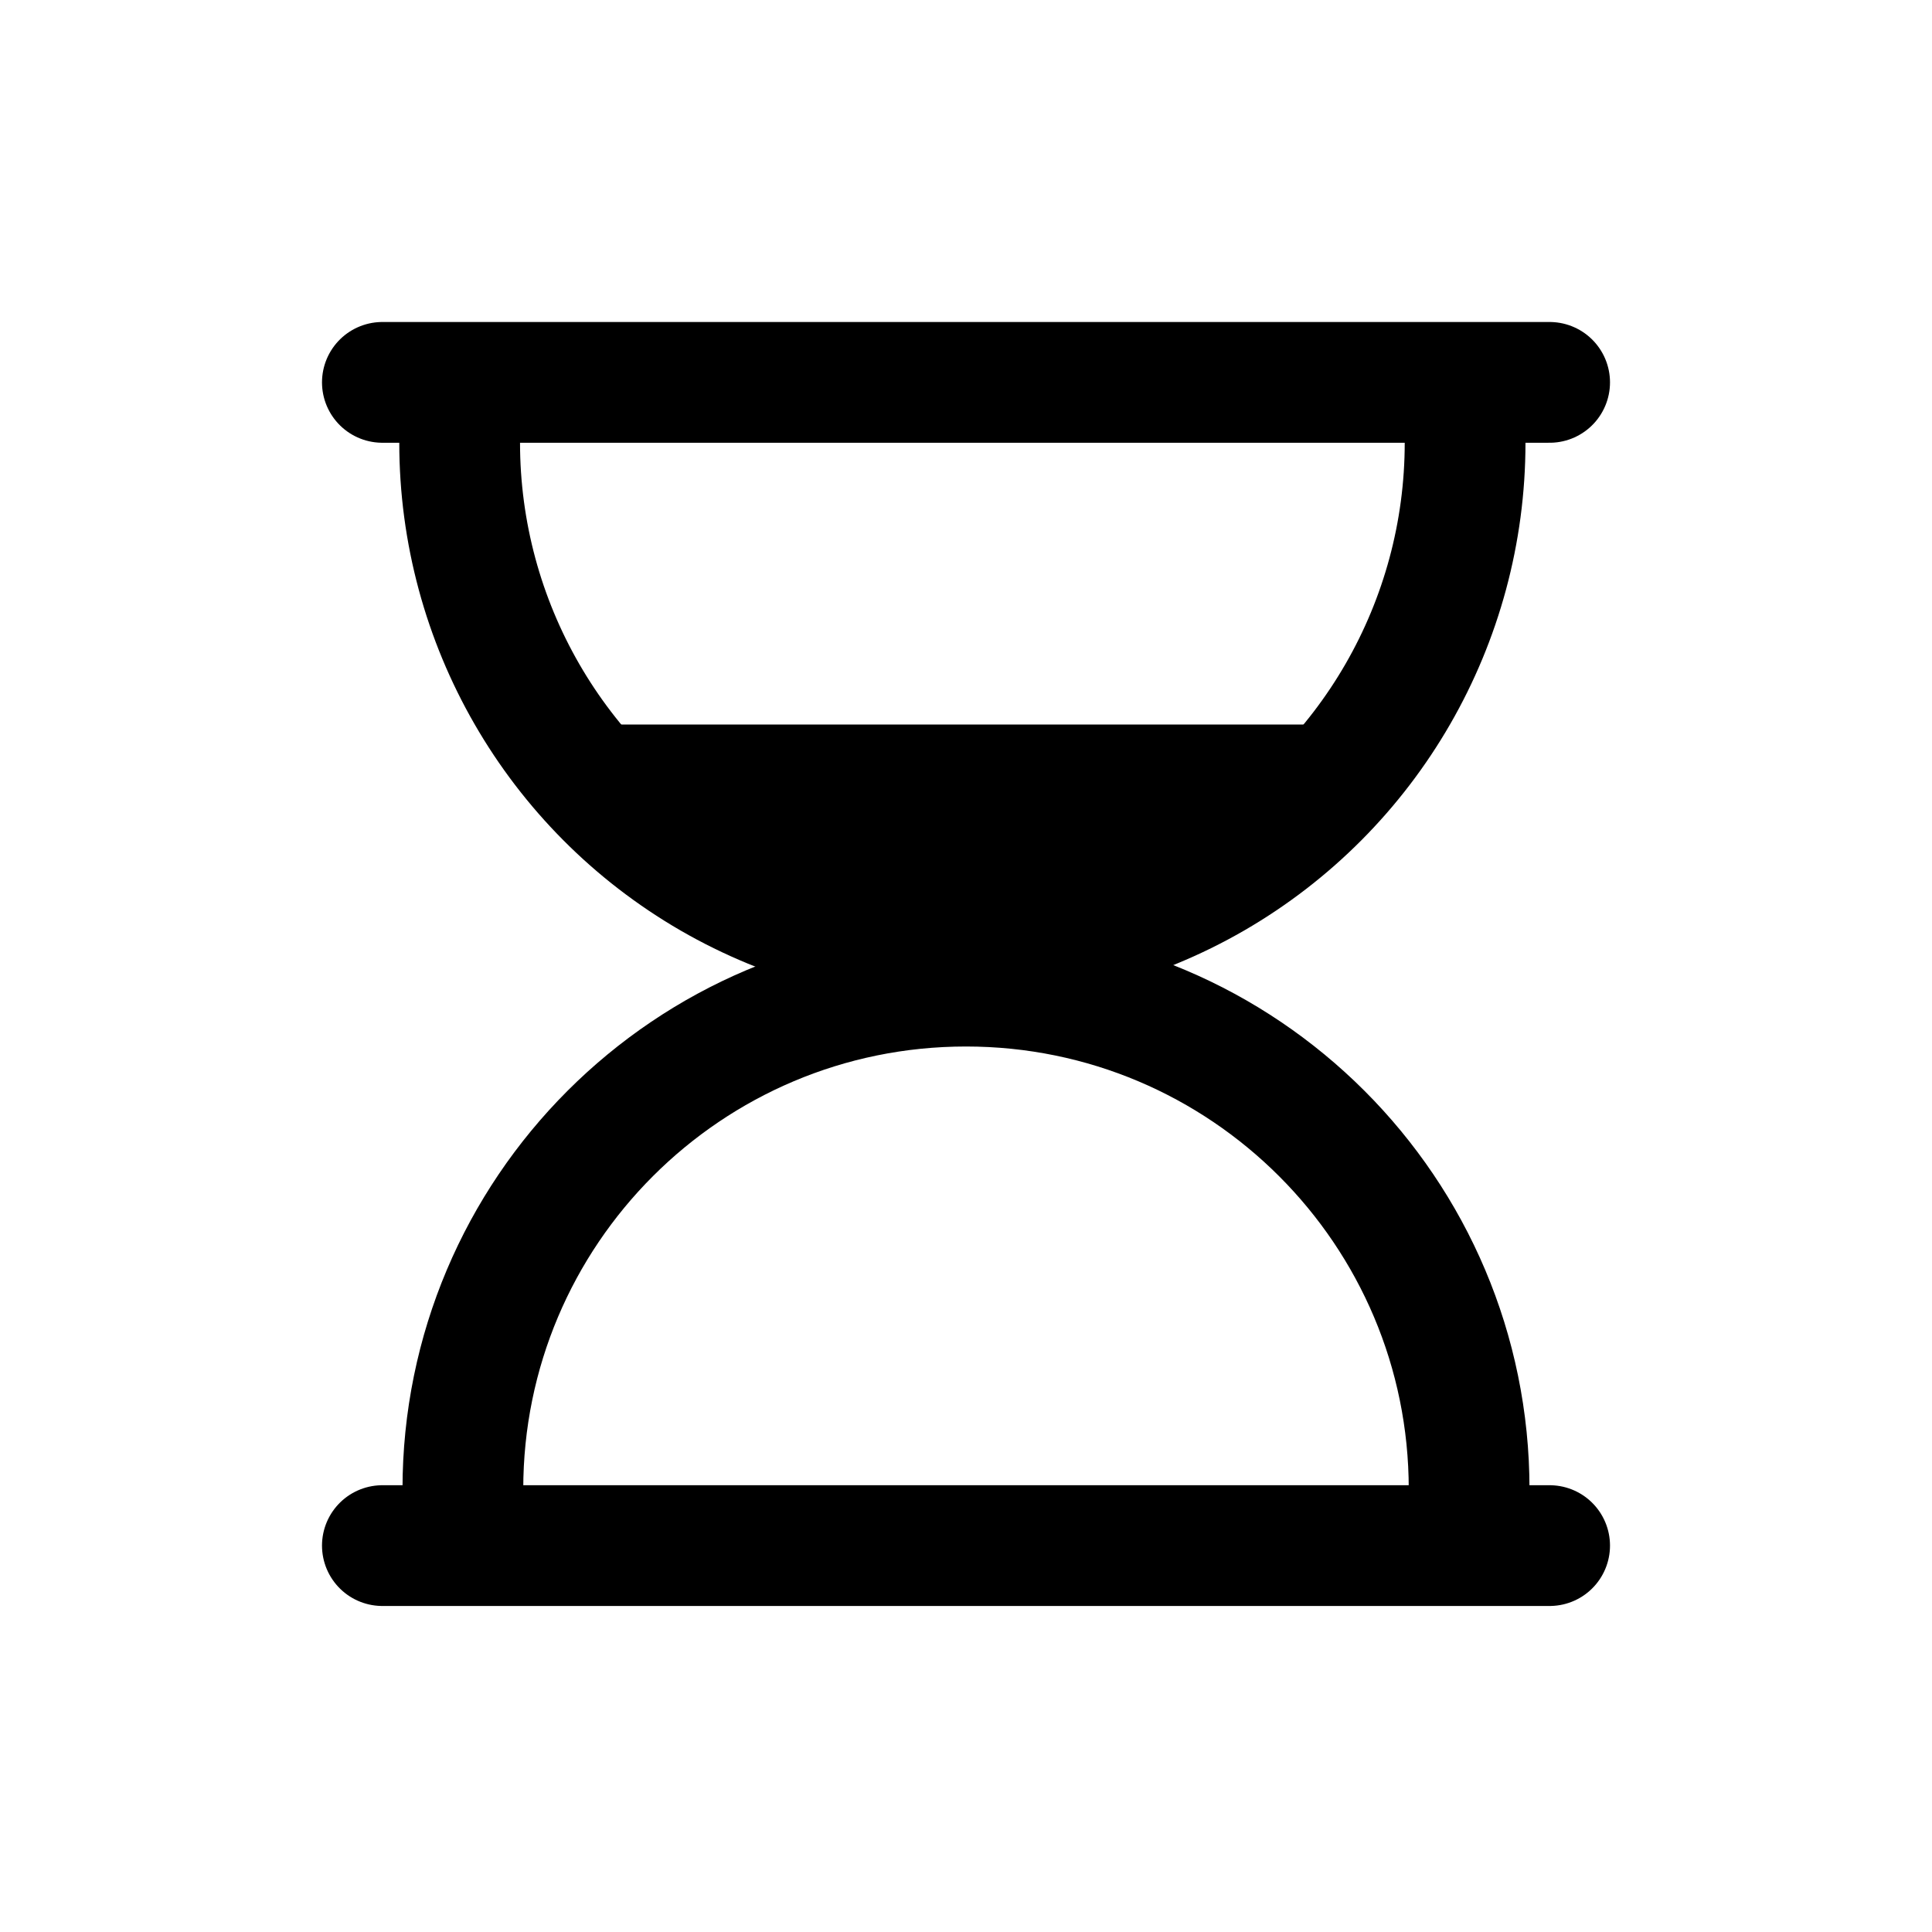
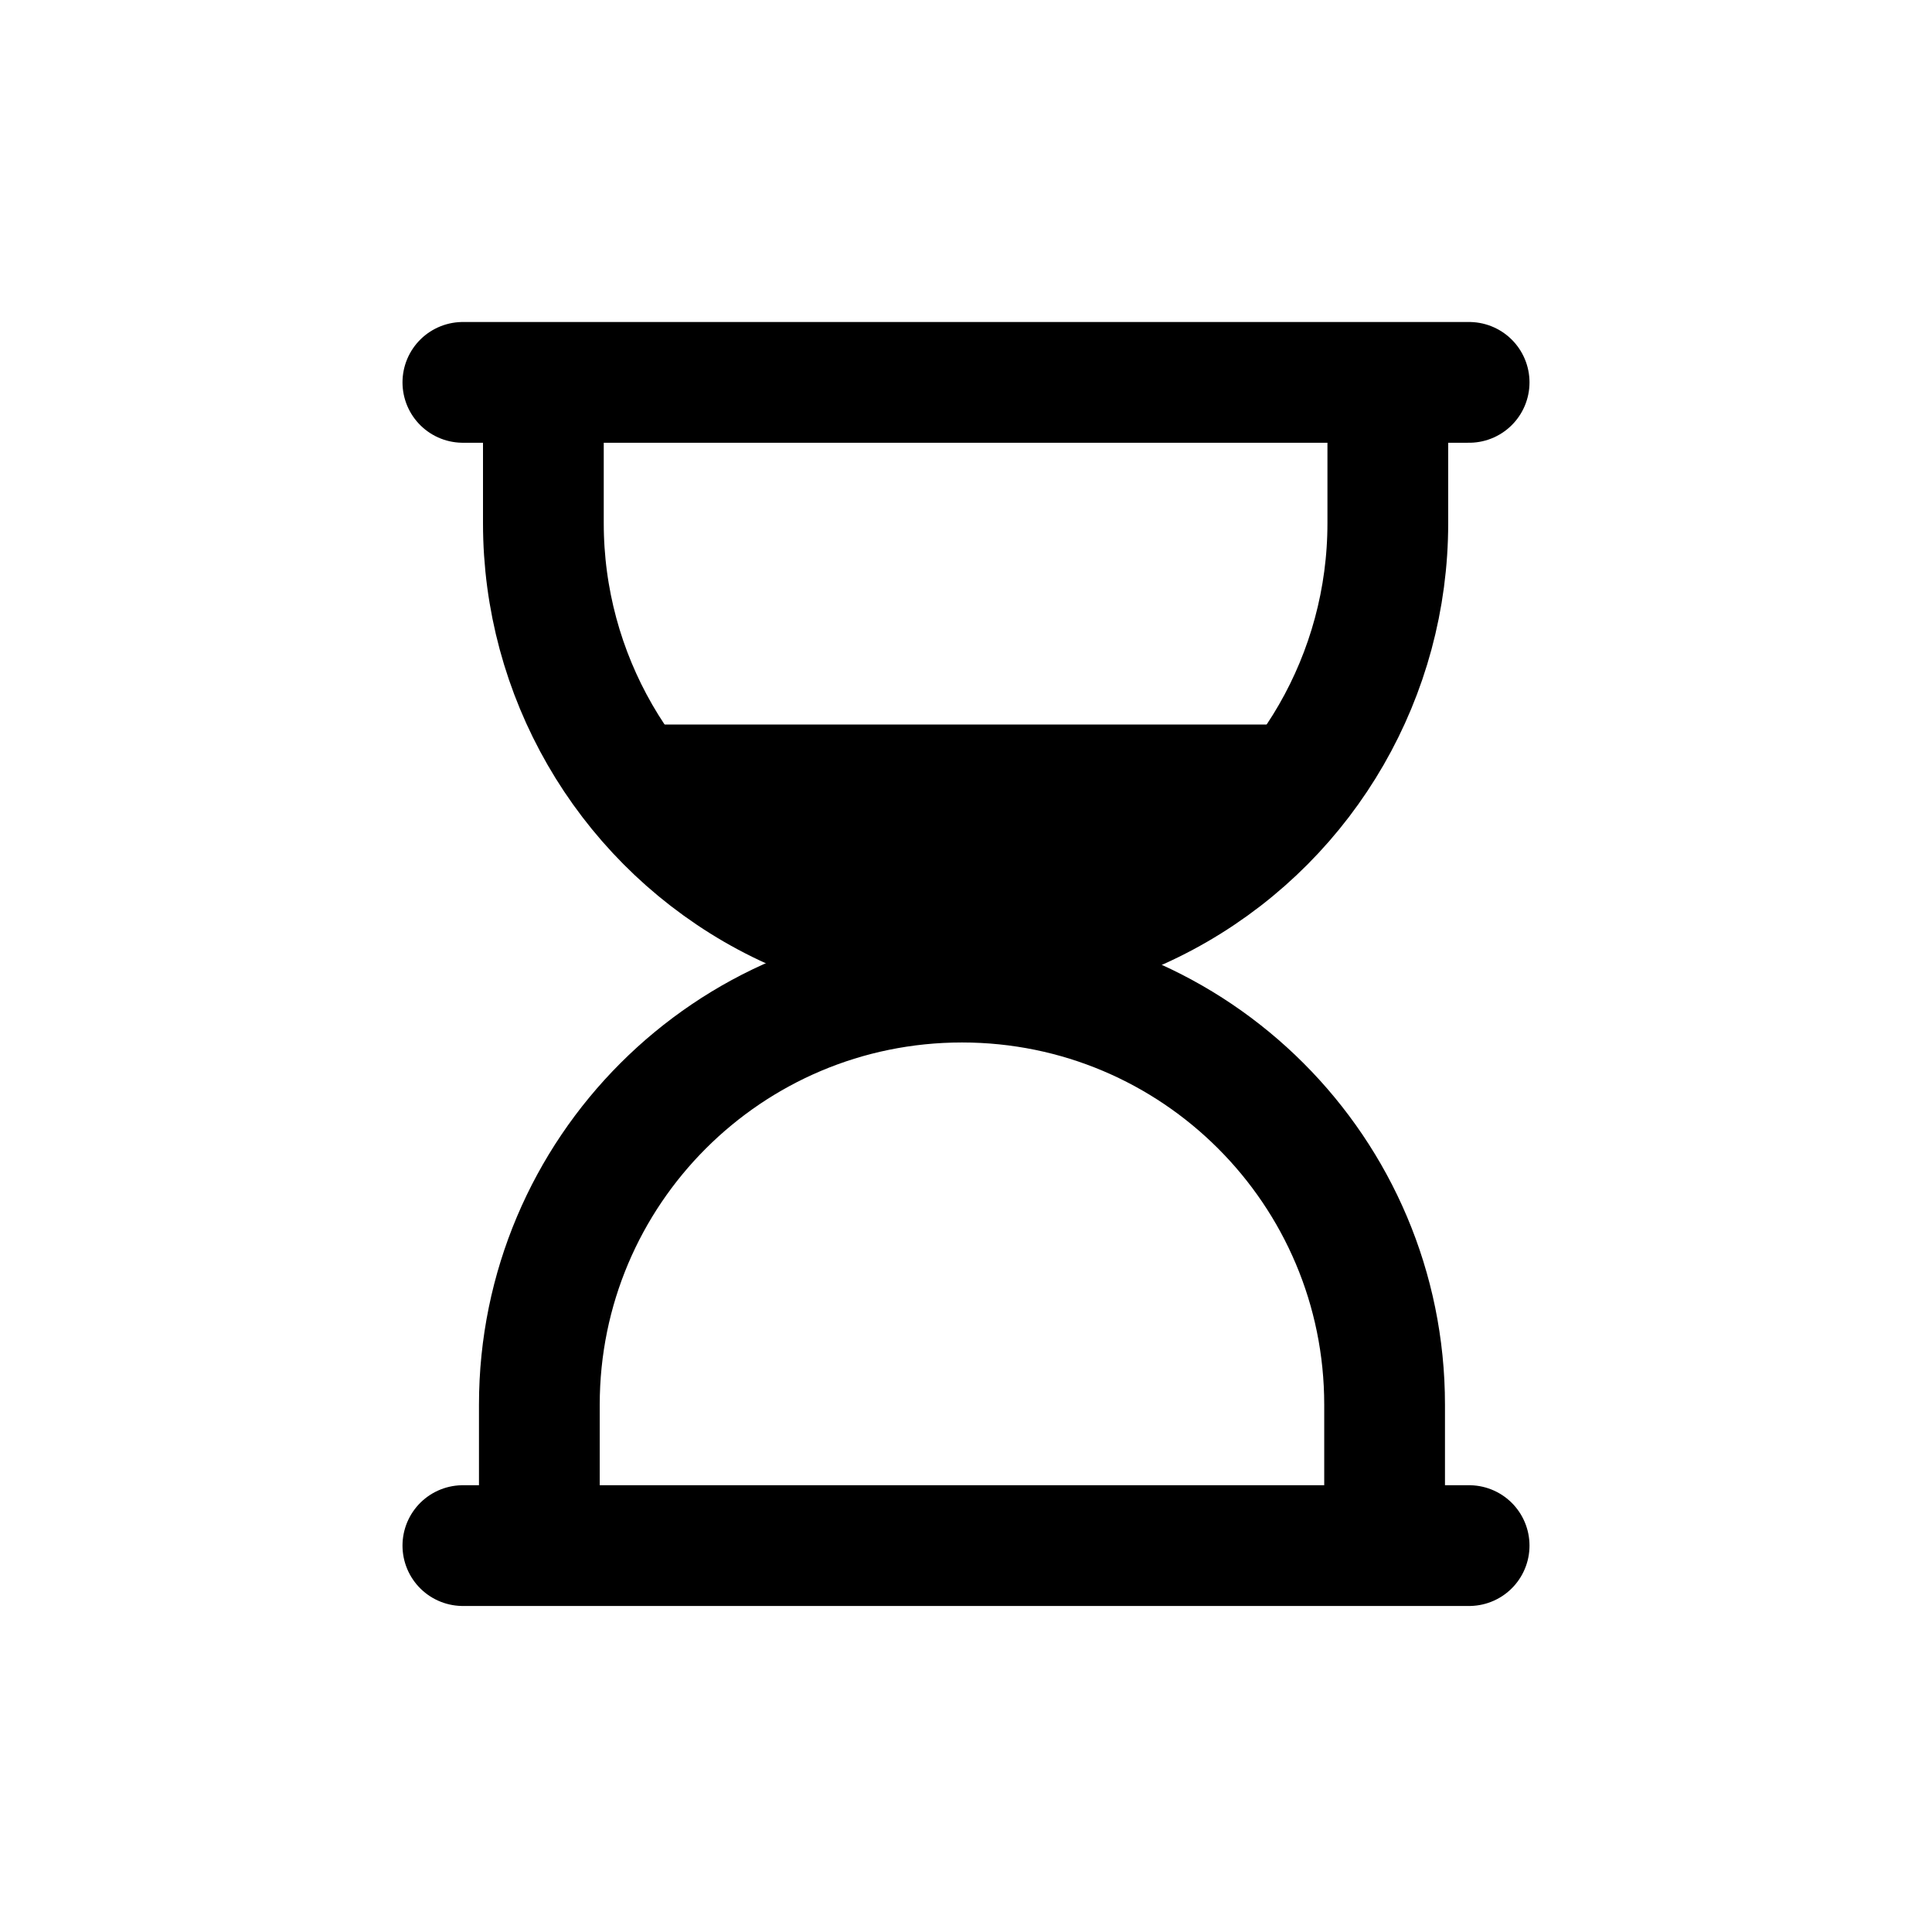
<svg xmlns="http://www.w3.org/2000/svg" width="24" height="24" fill="none" version="1.1" viewBox="0 0 24 24">
-   <g stroke="#000" stroke-linecap="round" stroke-width="1.5">
-     <path d="m4.75 4.75h14.5" fill="none" />
-     <path d="m4.75 19.2h14.5" fill="none" />
-     <path d="m18.2 5.5a6.25 6.25 0 0 1-3.12 5.41 6.25 6.25 0 0 1-6.25 0 6.25 6.25 0 0 1-3.12-5.41" />
-     <path d="m5.75 18.5a6.25 6.25 0 0 1 6.25-6.25 6.25 6.25 0 0 1 6.25 6.25" />
+   <g stroke-linecap="round" stroke-width="1.5">
+     <path d="m5.75 4.75h12.5" fill="none" stroke="#000" />
+     <path d="m5.75 19.2h12.5" fill="none" stroke="#000" />
+     <path d="m7 9h10l-3.25 2.75h-3.5z" fill="#000" />
  </g>
-   <path d="m7 9h10l-3.25 2.75h-3.5z" fill="#000" stroke-linecap="round" stroke-width="1.5" />
+   <path d="m17.2 19.2v-1.75c0-2.9-2.35-5.25-5.25-5.25-2.9 0-5.25 2.35-5.25 5.25v1.75" fill="none" stroke="#000" stroke-width="1.5" />
+   <path d="m6.75 4.75v1.75c1e-7 1.88 1 3.61 2.62 4.55 1.62 0.938 3.63 0.938 5.25 0s2.62-2.67 2.62-4.55v-1.75" fill="none" stroke="#000" stroke-width="1.5" />
</svg>
